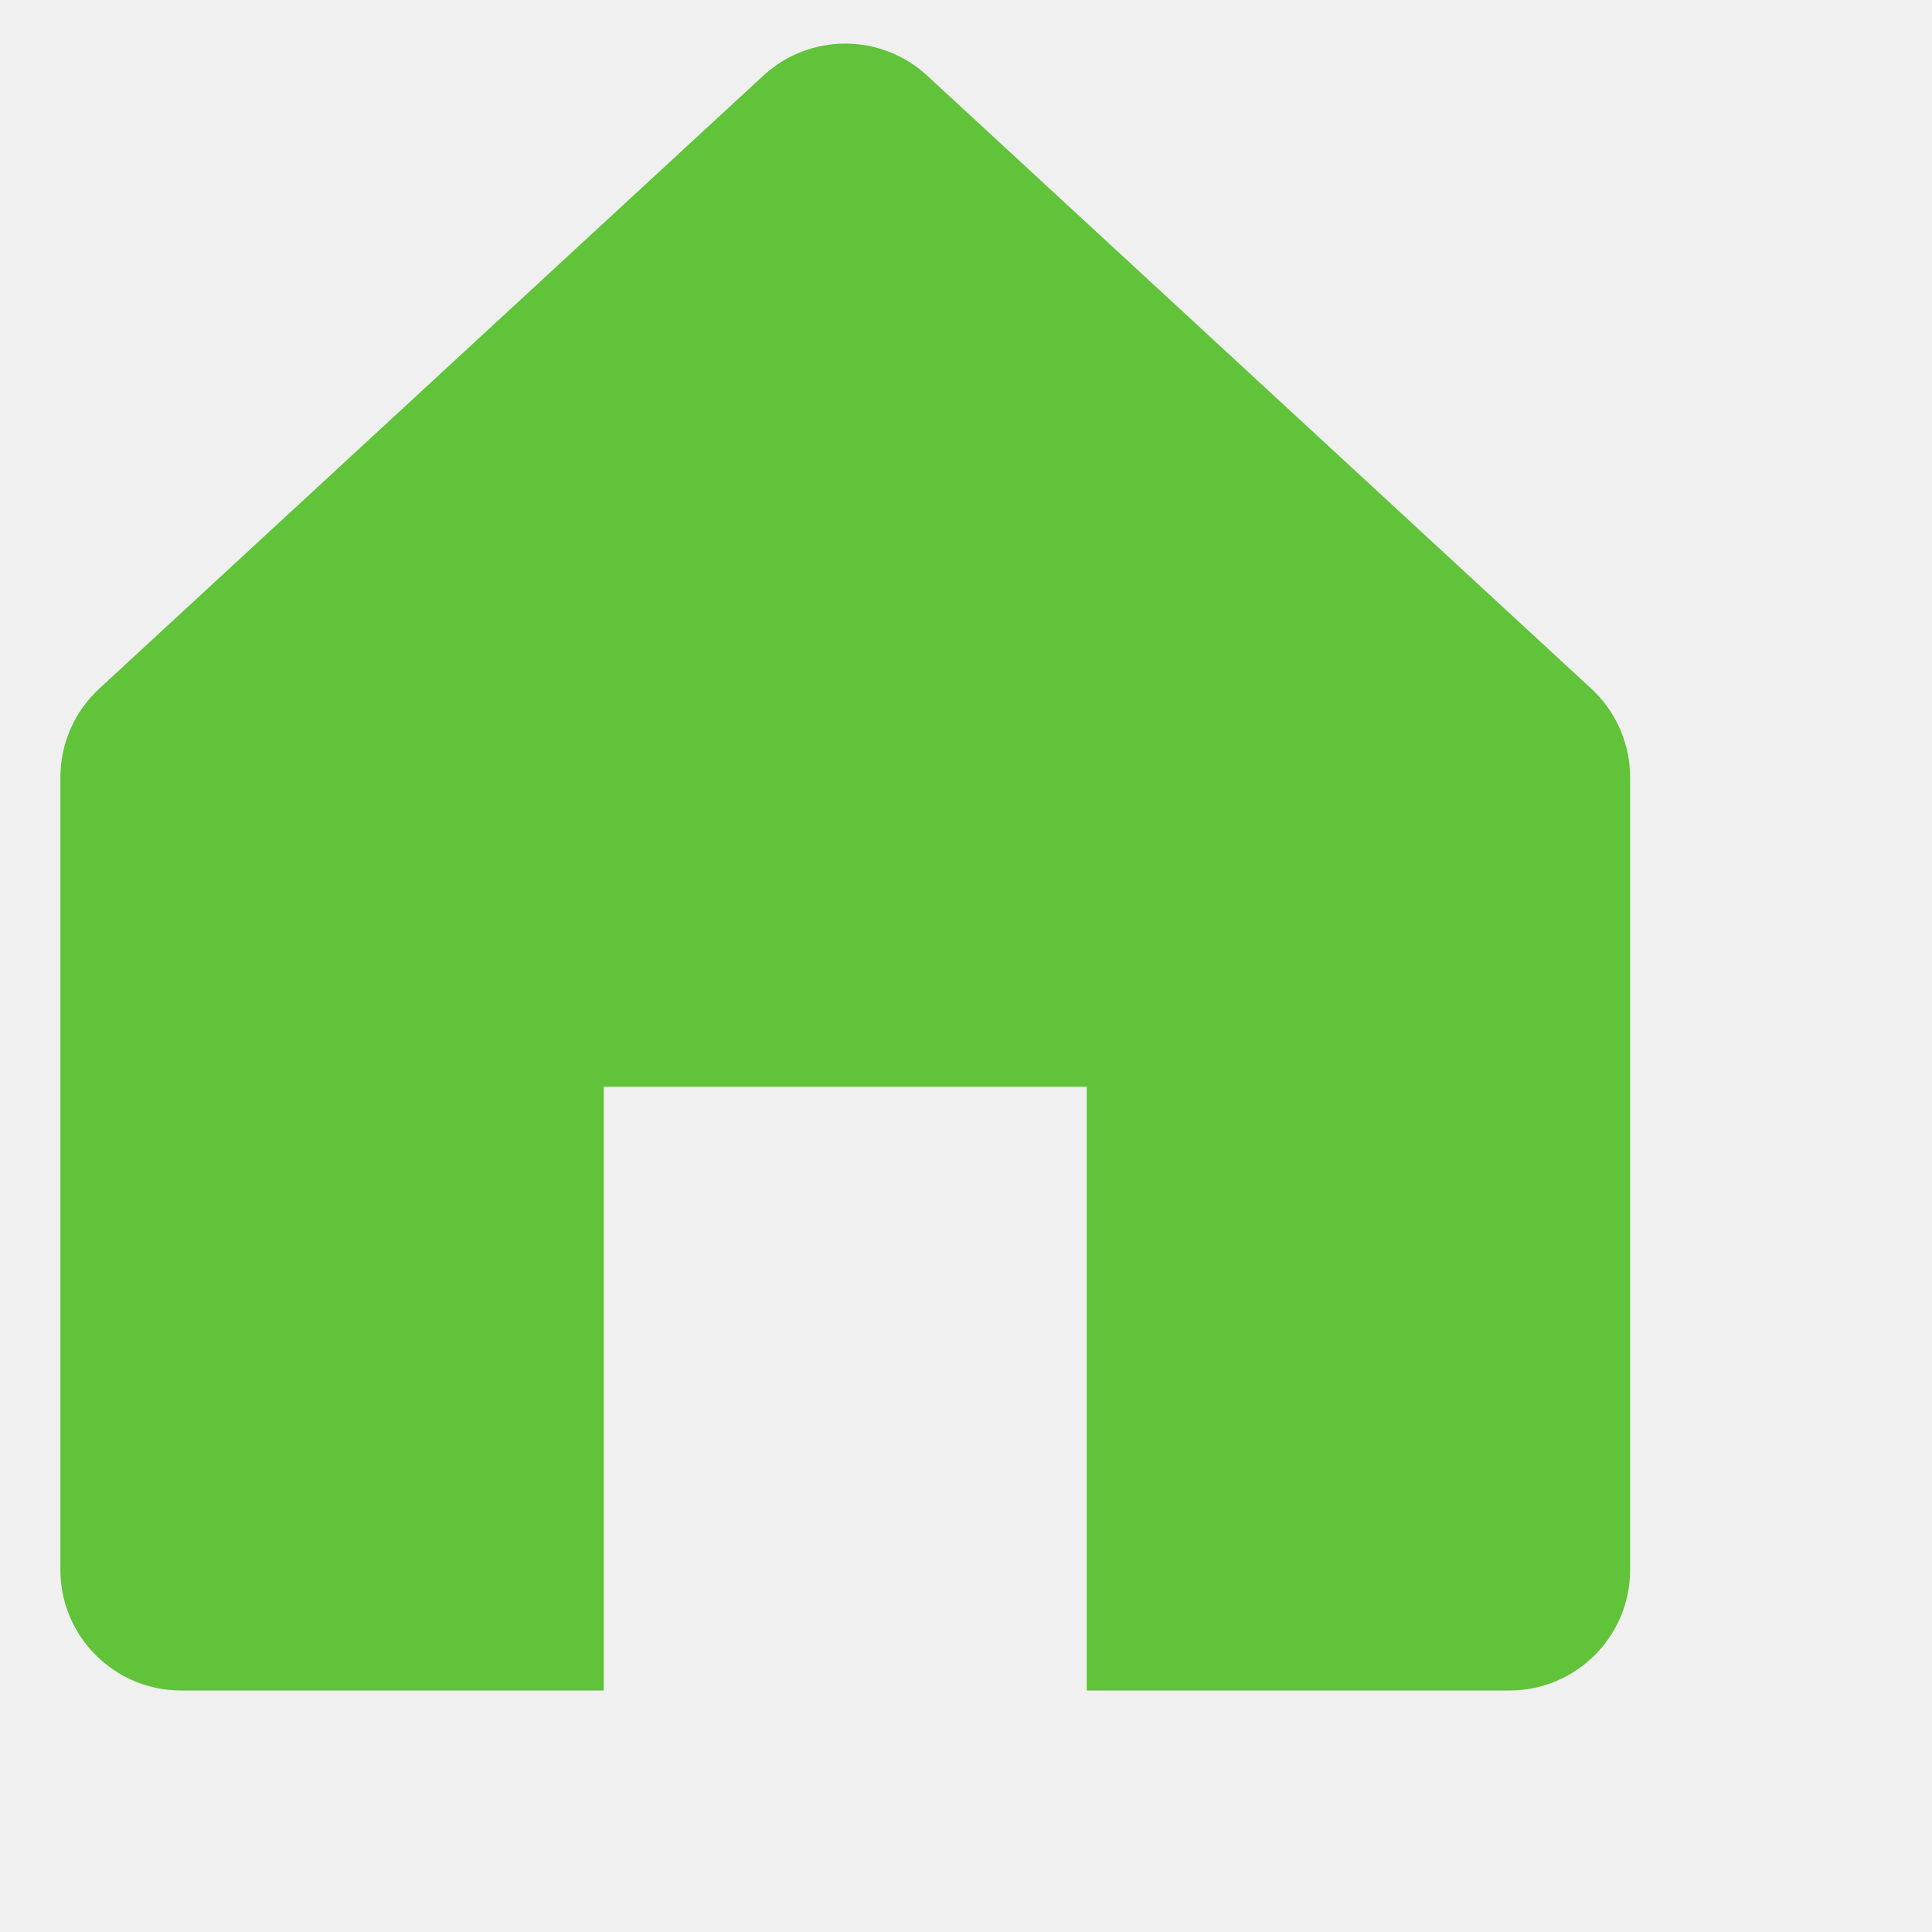
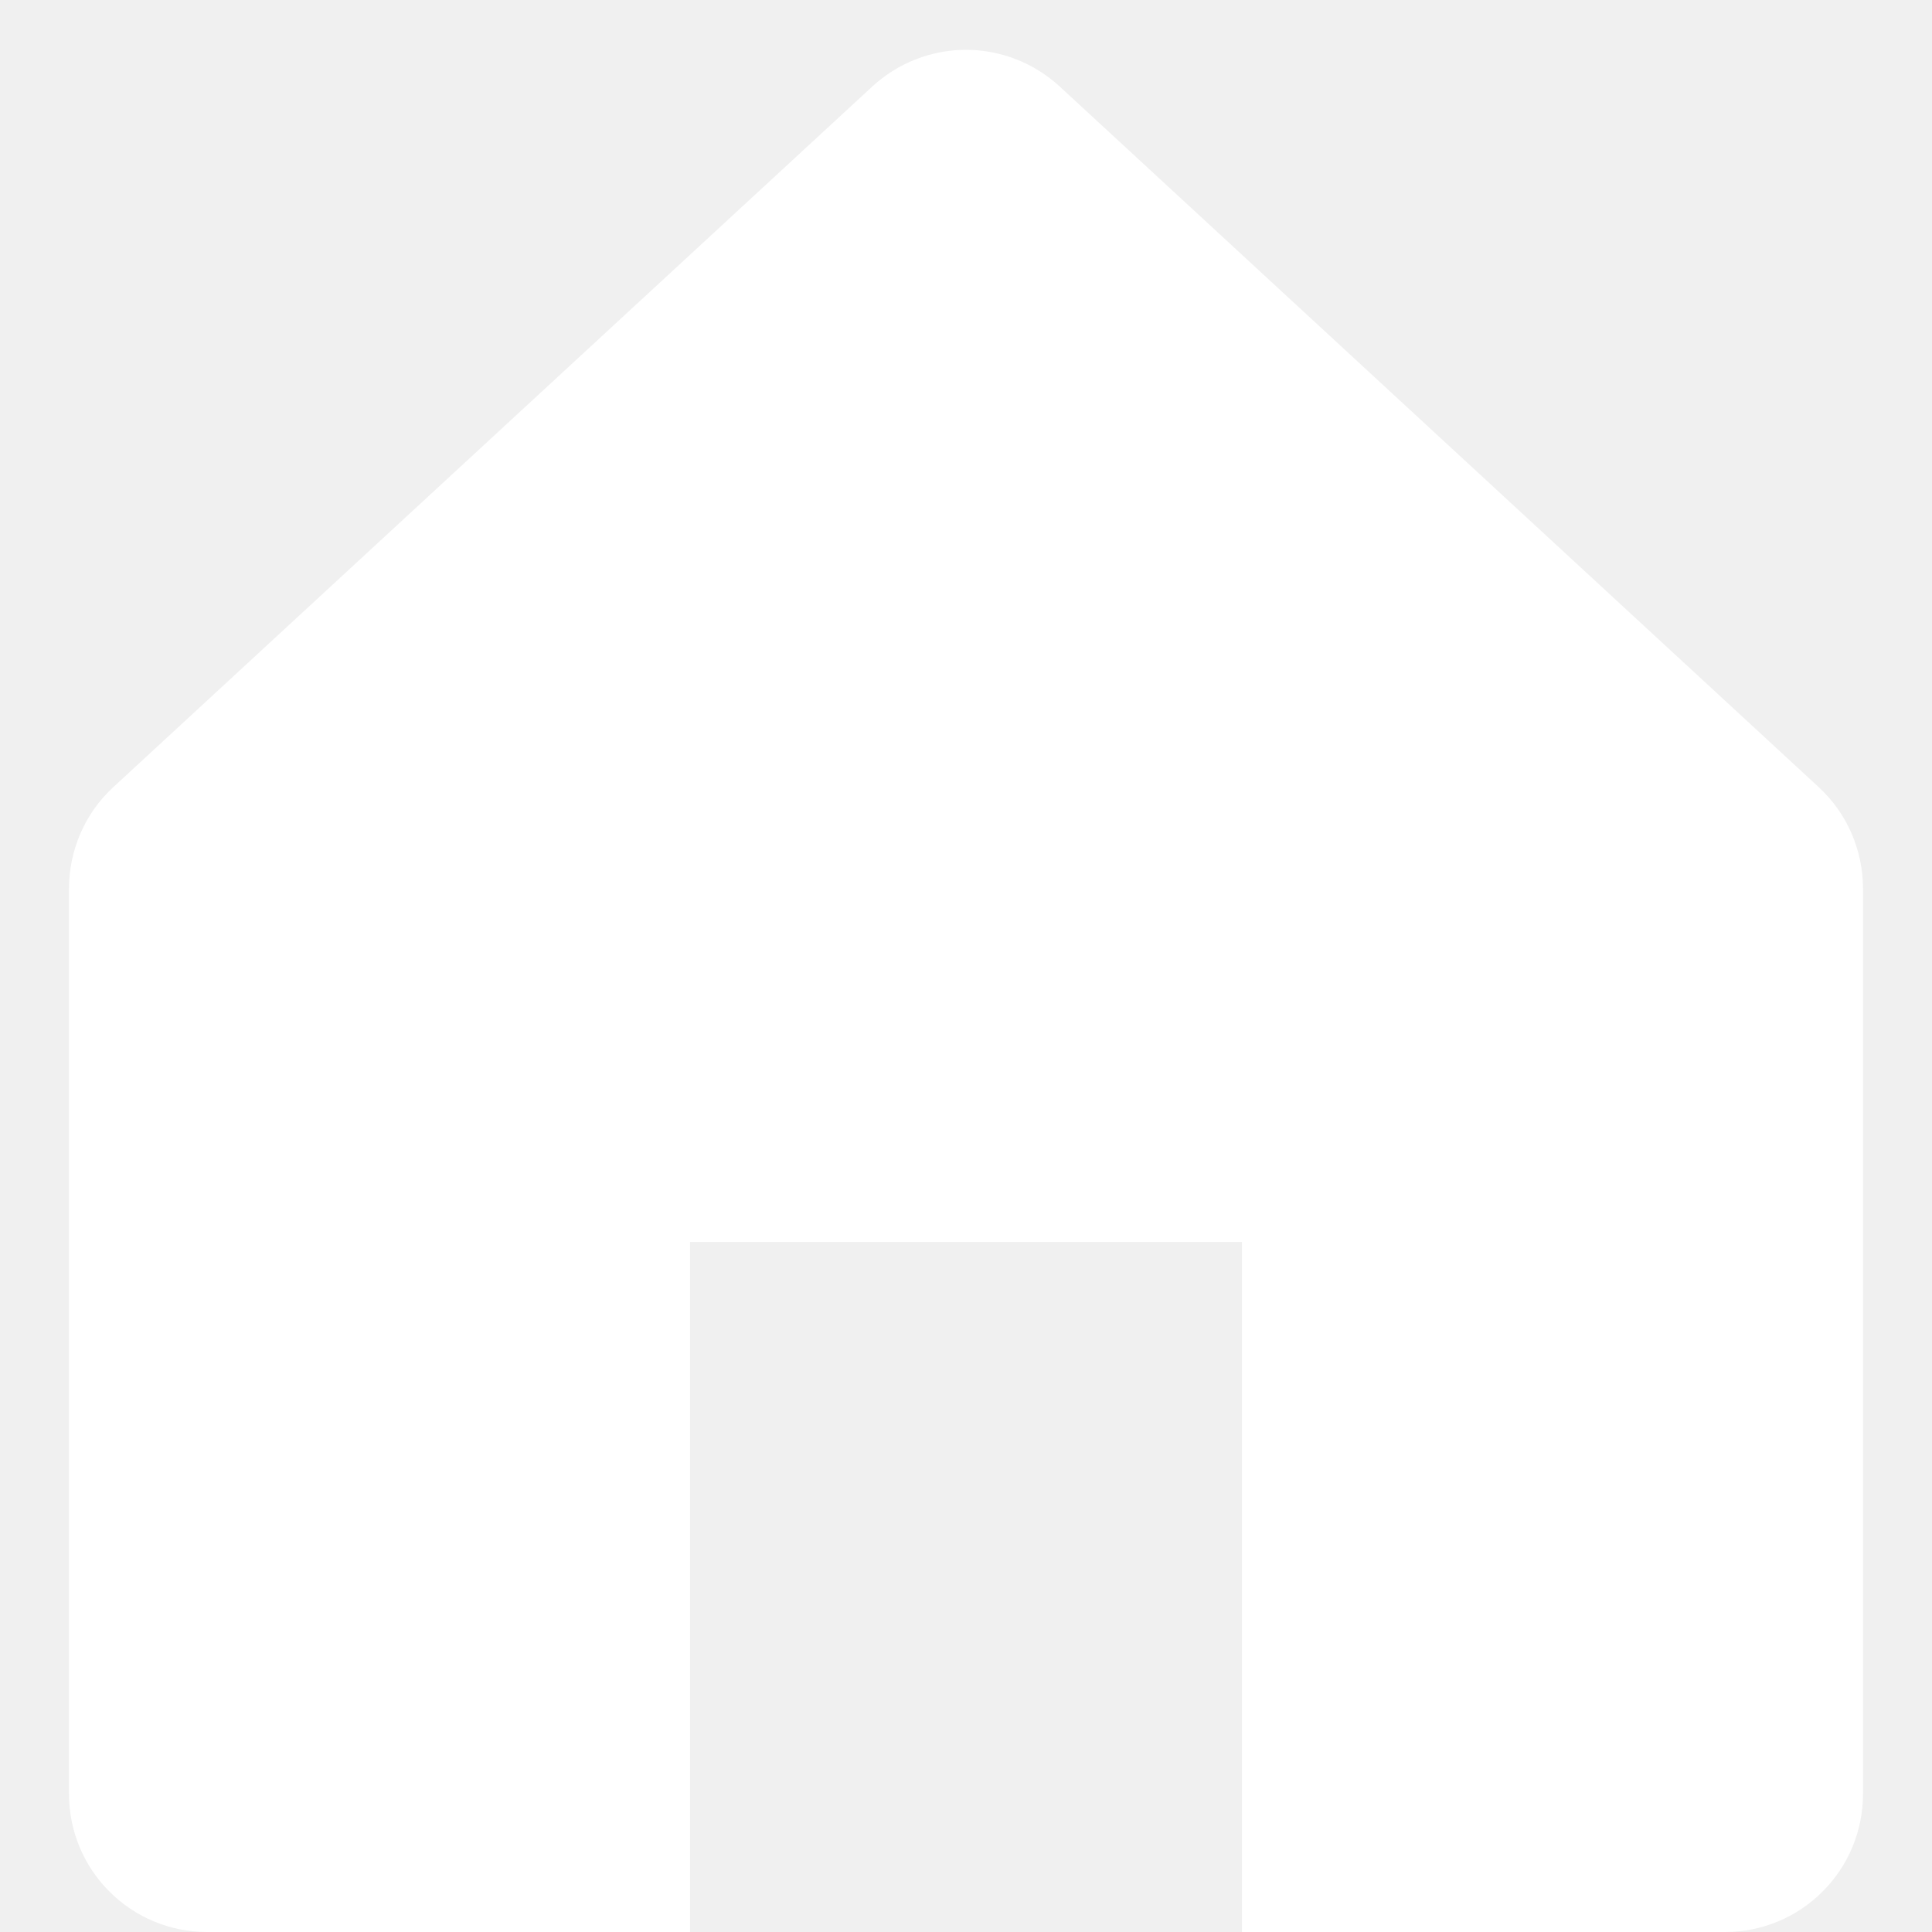
- <svg xmlns="http://www.w3.org/2000/svg" width="16" height="16" fill="none">
-   <g clipPath="url(#home_svg__a)">
-     <path fill="#60C33A" fillRule="evenodd" d="M7.678.626a1 1 0 0 0-1.356 0l-5.5 5.077a1 1 0 0 0-.322.735V13a1 1 0 0 0 1 1H5V9h4v5h3.5a1 1 0 0 0 1-1V6.438a1 1 0 0 0-.322-.735L7.678.626" clipRule="evenodd" />
-   </g>
-   <defs>
-     <clipPath id="home_svg__a">
-       <path fill="#64bcfc" d="M0 0h14v14H0z" />
-     </clipPath>
-   </defs>
+ <svg xmlns="http://www.w3.org/2000/svg" width="14" height="14" viewBox="0 0 14 14" fill="none">
+   <path d="M7.678 0.626C7.493 0.456 7.251 0.361 7 0.361C6.749 0.361 6.507 0.456 6.322 0.626L0.822 5.703C0.72 5.797 0.639 5.91 0.584 6.037C0.529 6.163 0.5 6.3 0.5 6.438V13C0.5 13.265 0.605 13.52 0.793 13.707C0.98 13.895 1.235 14 1.5 14H5V9H9V14H12.5C12.765 14 13.02 13.895 13.207 13.707C13.395 13.52 13.5 13.265 13.5 13V6.438C13.5 6.3 13.471 6.163 13.416 6.037C13.361 5.91 13.28 5.797 13.178 5.703L7.678 0.626Z" fill="white" />
</svg>
